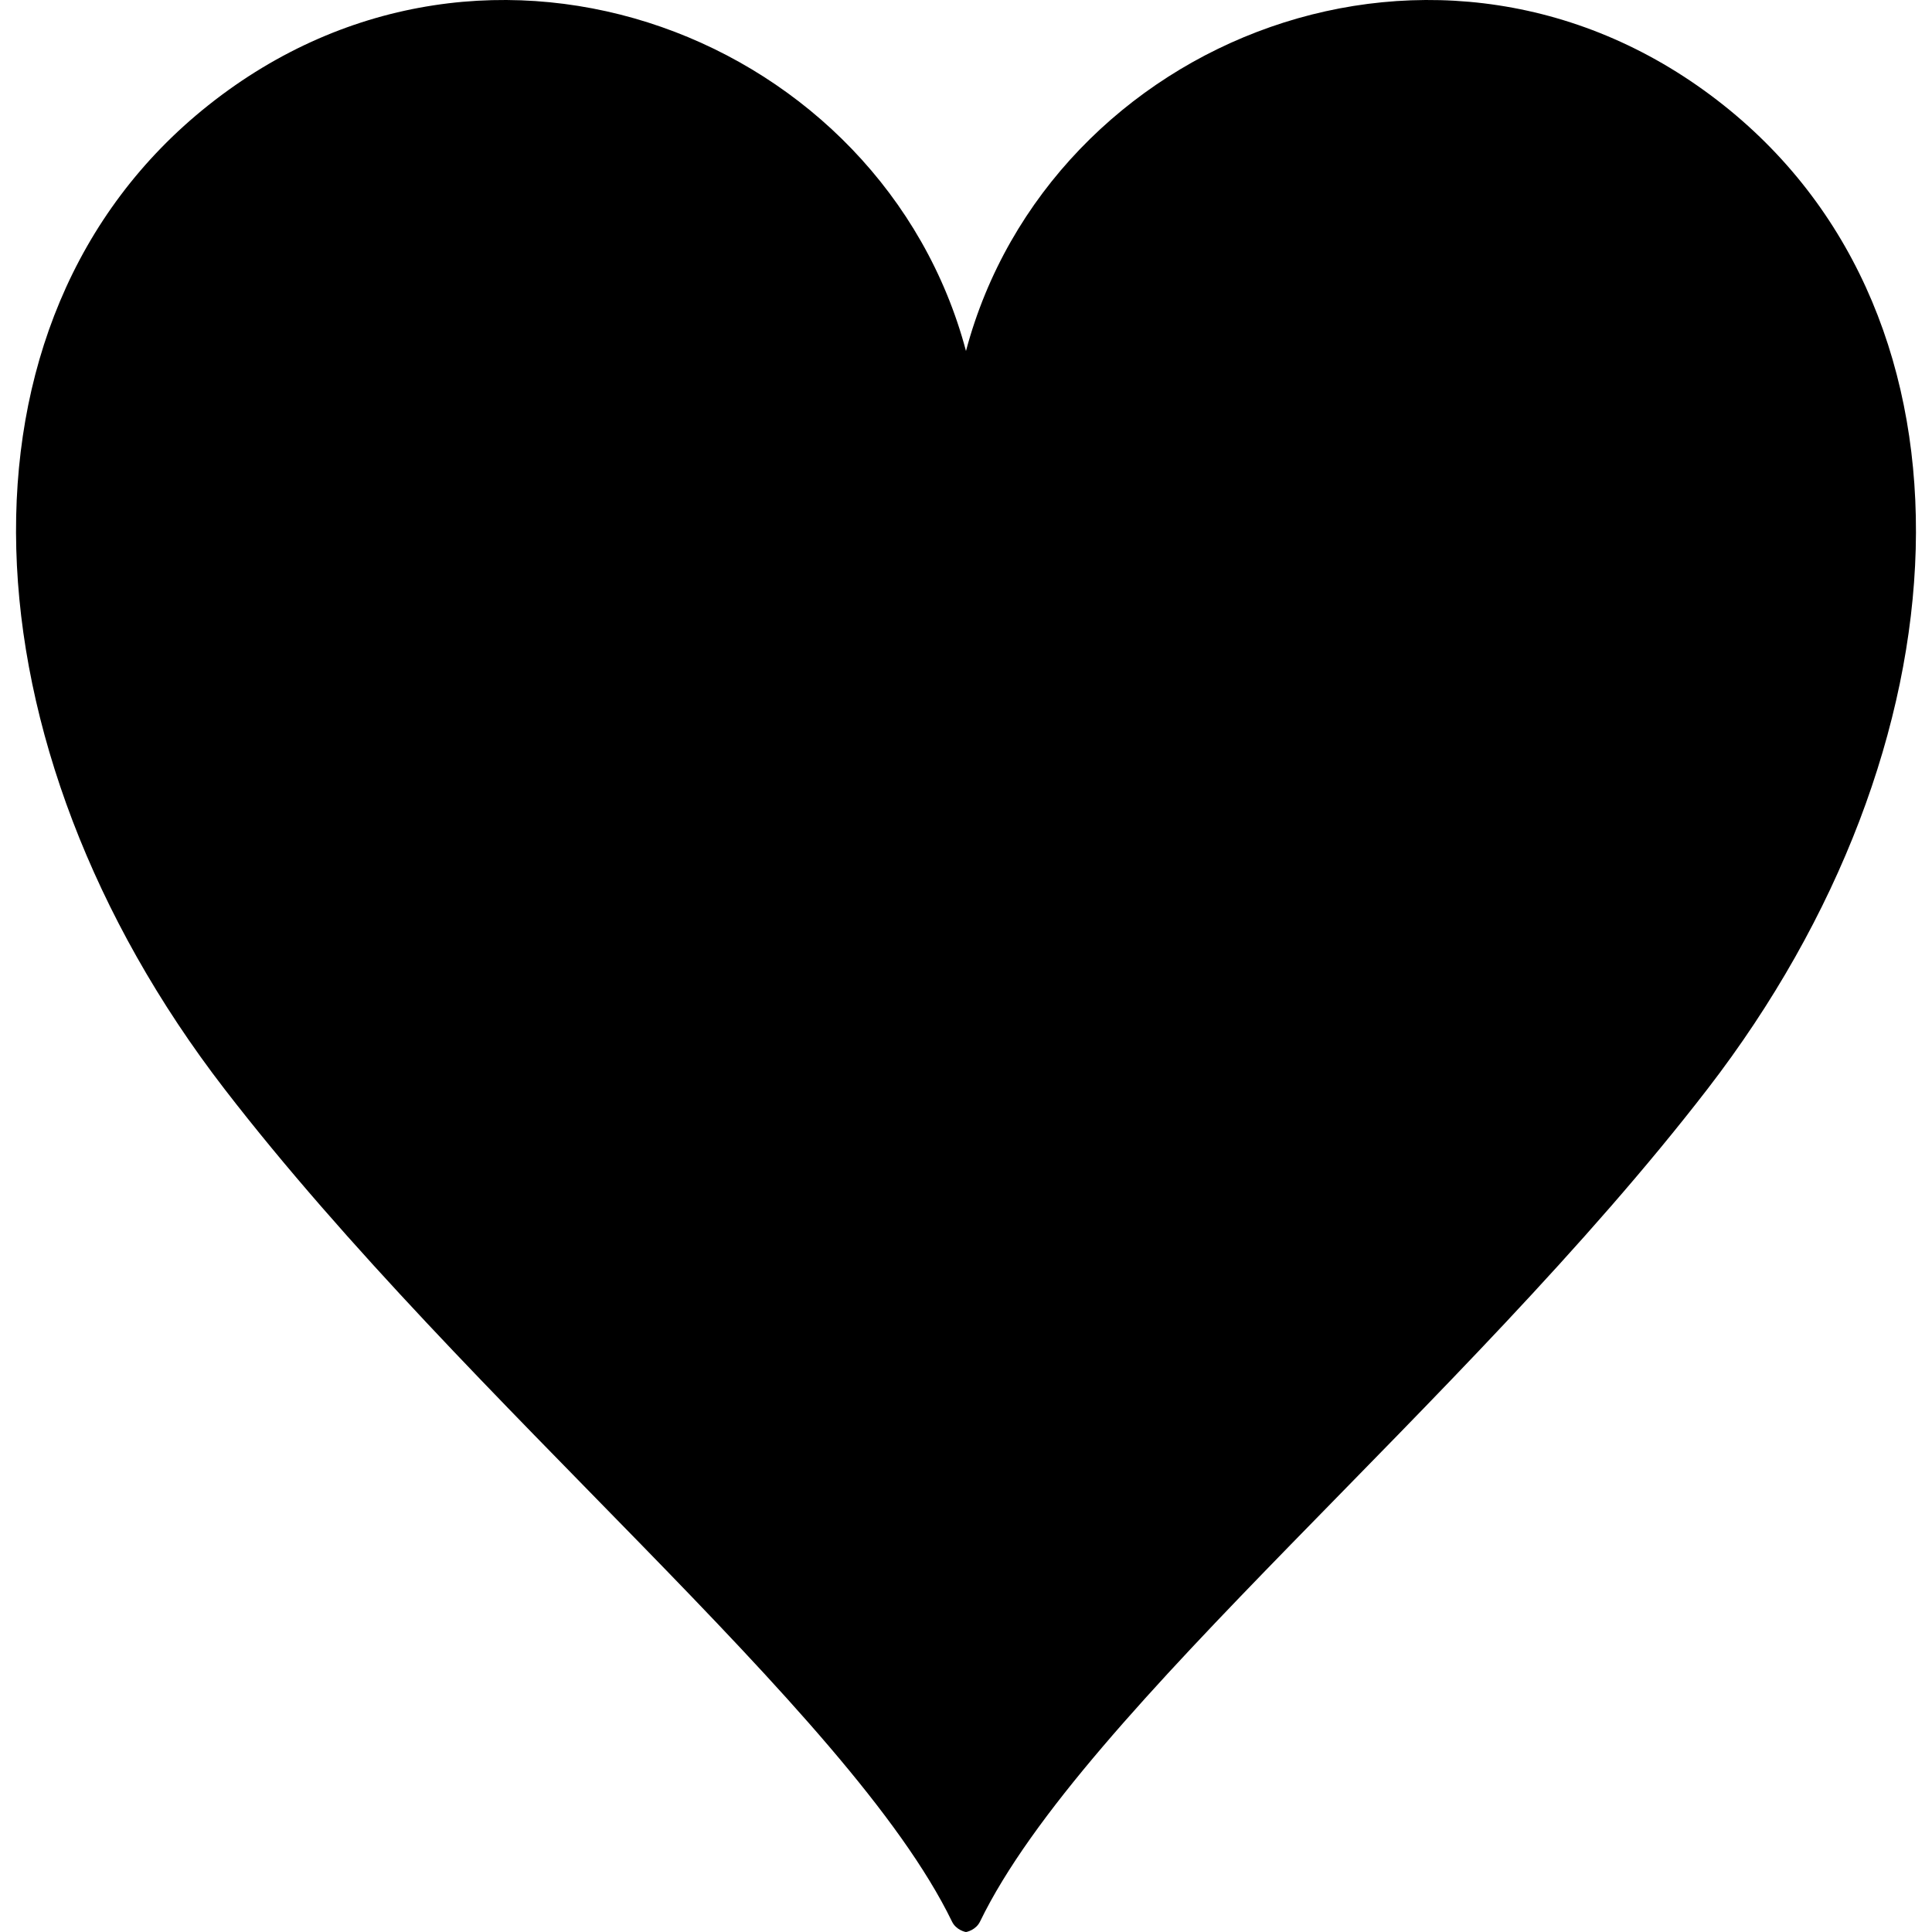
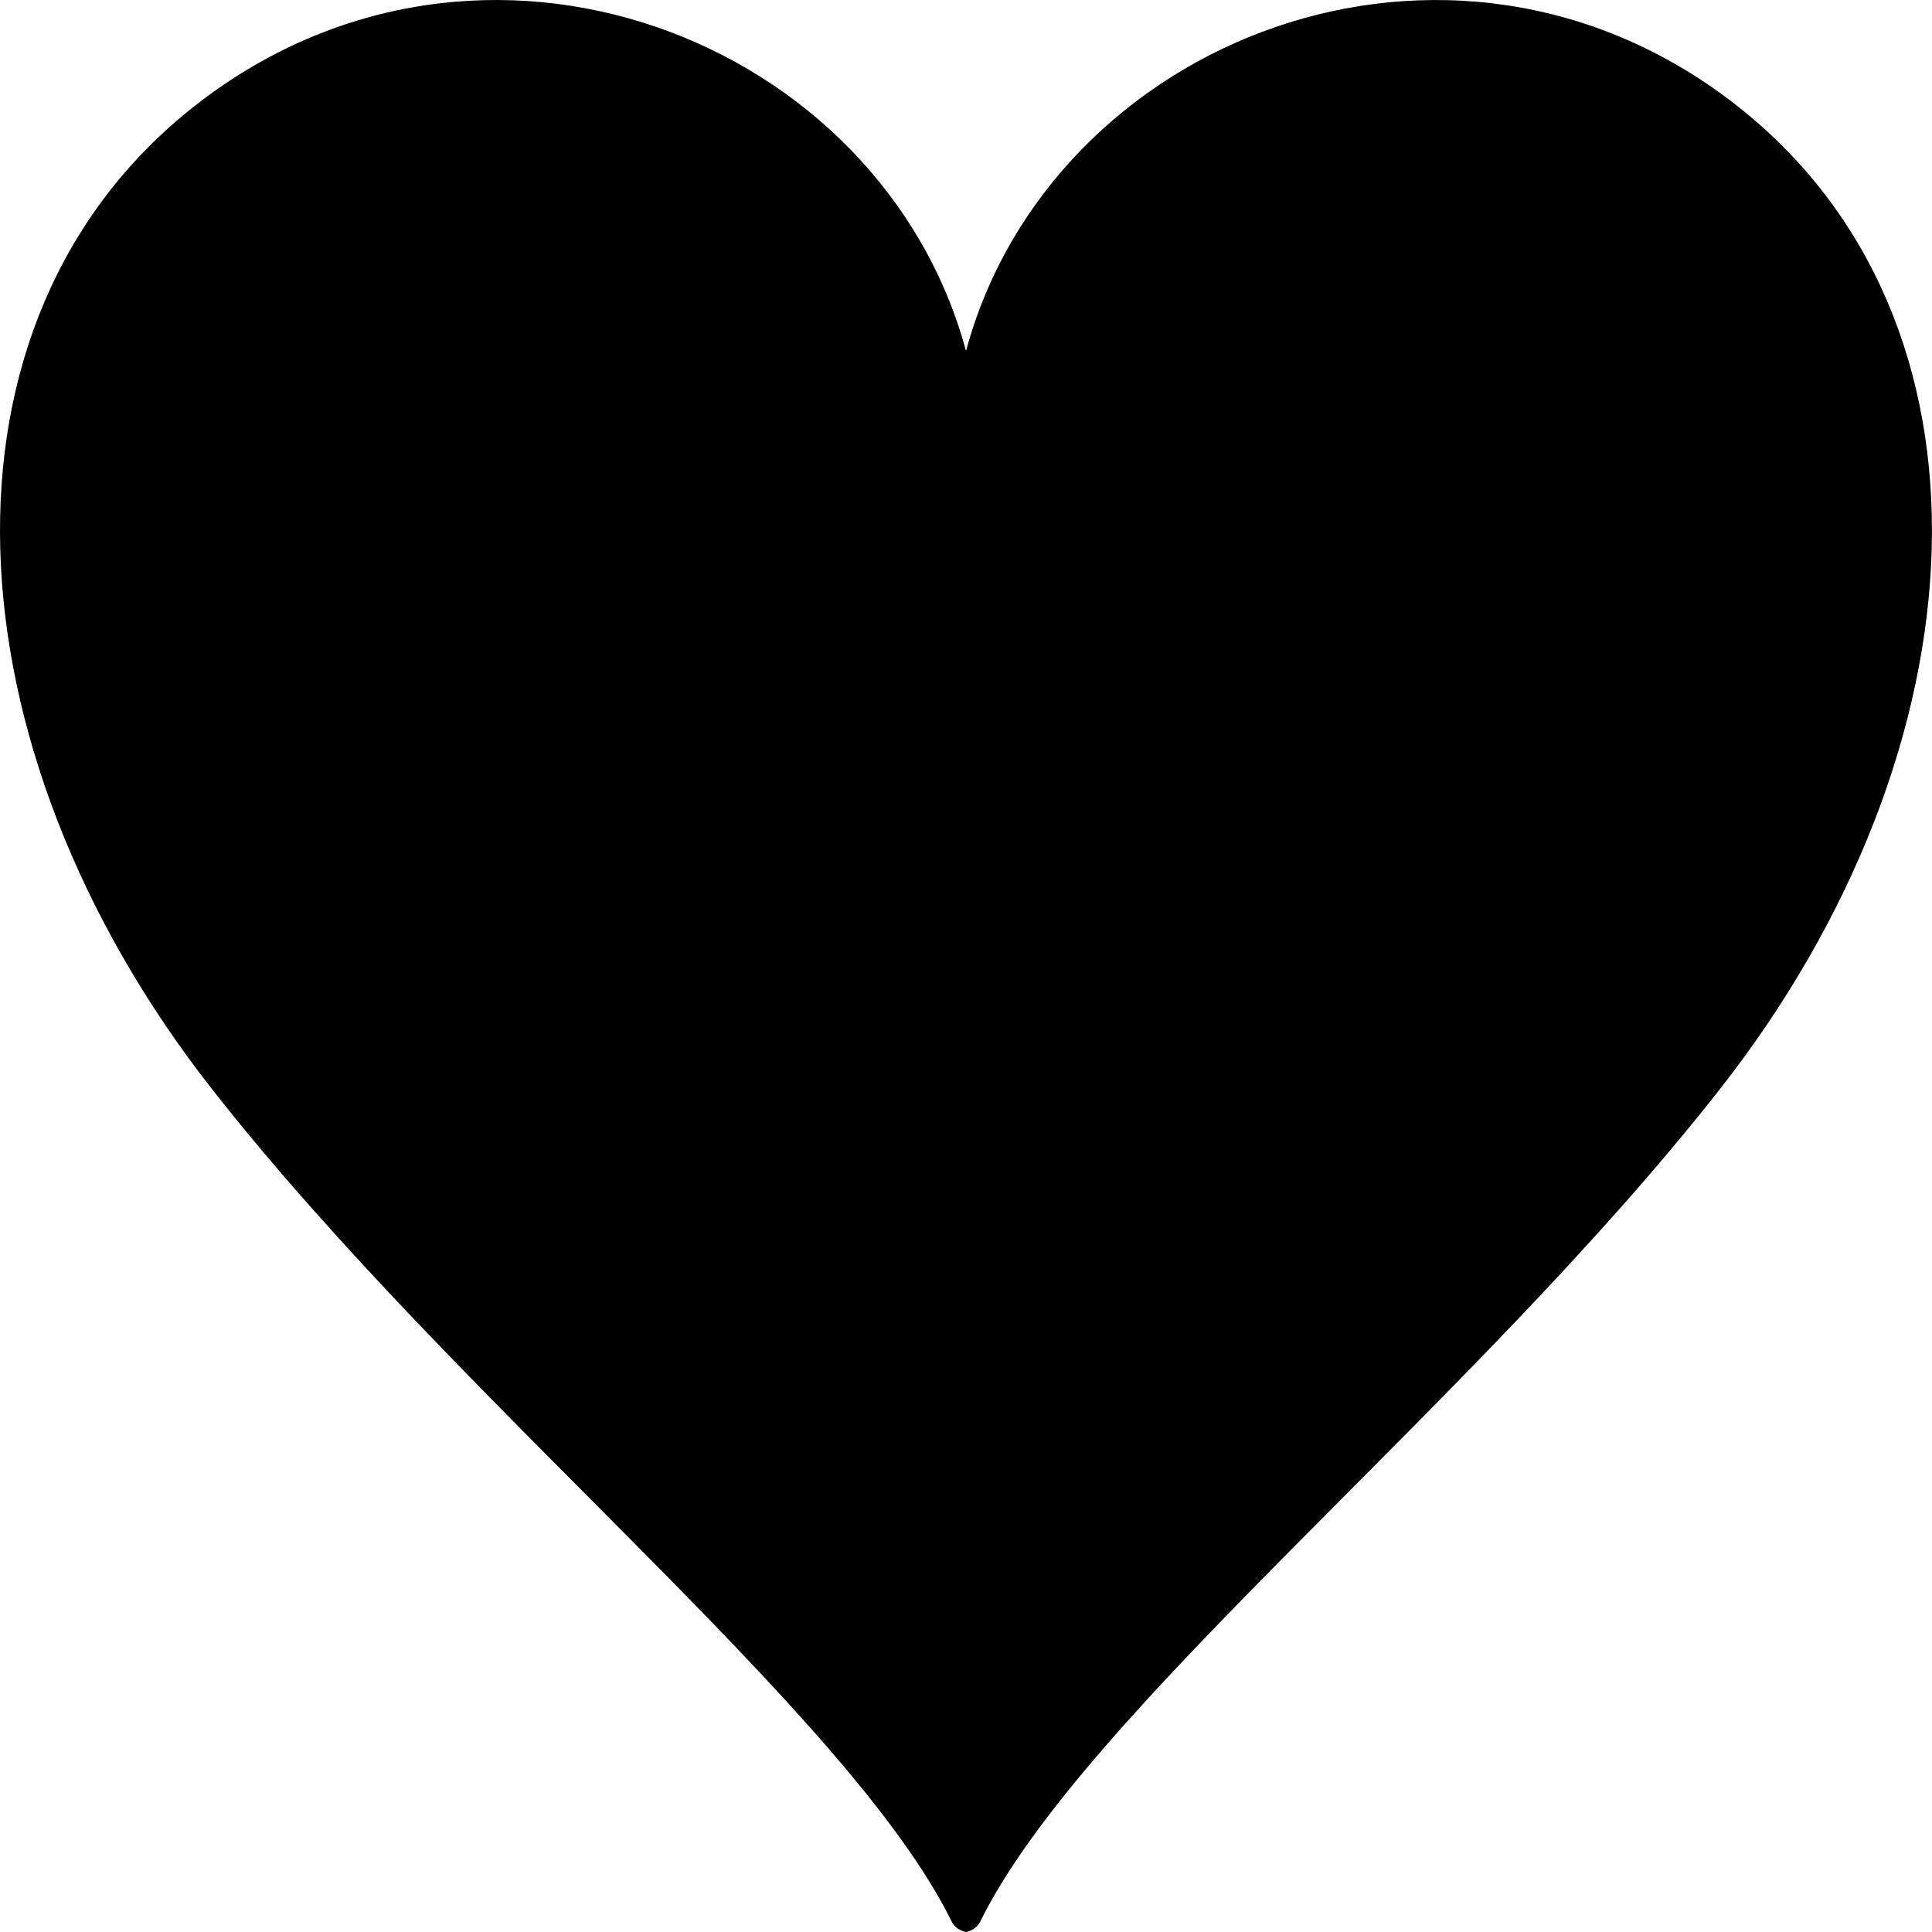
- <svg xmlns="http://www.w3.org/2000/svg" version="1.1" id="_x32_" x="0px" y="0px" viewBox="0 0 512 512" style="width: 256px; height: 256px; opacity: 1;" xml:space="preserve">
-   <path class="st0" d="M456.795,27.9c-74.557-59.281-178.762-17.77-200.801,65.114C233.954,10.13,129.758-31.381,55.202,27.9   c-71.446,56.823-65.676,169.955,4.27,260.67c64.627,83.824,165.602,164.591,192.814,220.66c1.077,2.236,3.506,2.77,3.709,2.77   c0.211,0,2.641-0.534,3.727-2.77c27.192-56.069,128.168-136.836,192.804-220.66C522.48,197.856,528.24,84.723,456.795,27.9z" />
+ <svg xmlns="http://www.w3.org/2000/svg" height="30" width="30" viewBox="0 0 30 30">
+   <path d="m 26.964,1.635 c -4.442,-3.473 -10.651,-1.041 -11.964,3.815 -1.313,-4.856 -7.521,-7.289 -11.964,-3.815 -4.257,3.329 -3.913,9.958 0.254,15.274 3.851,4.912 9.867,9.644 11.488,12.929 0.064,0.131 0.209,0.162 0.221,0.162 0.013,0 0.157,-0.031 0.222,-0.162 1.62,-3.285 7.637,-8.018 11.488,-12.929 4.168,-5.315 4.511,-11.944 0.254,-15.274 z" />
</svg>
